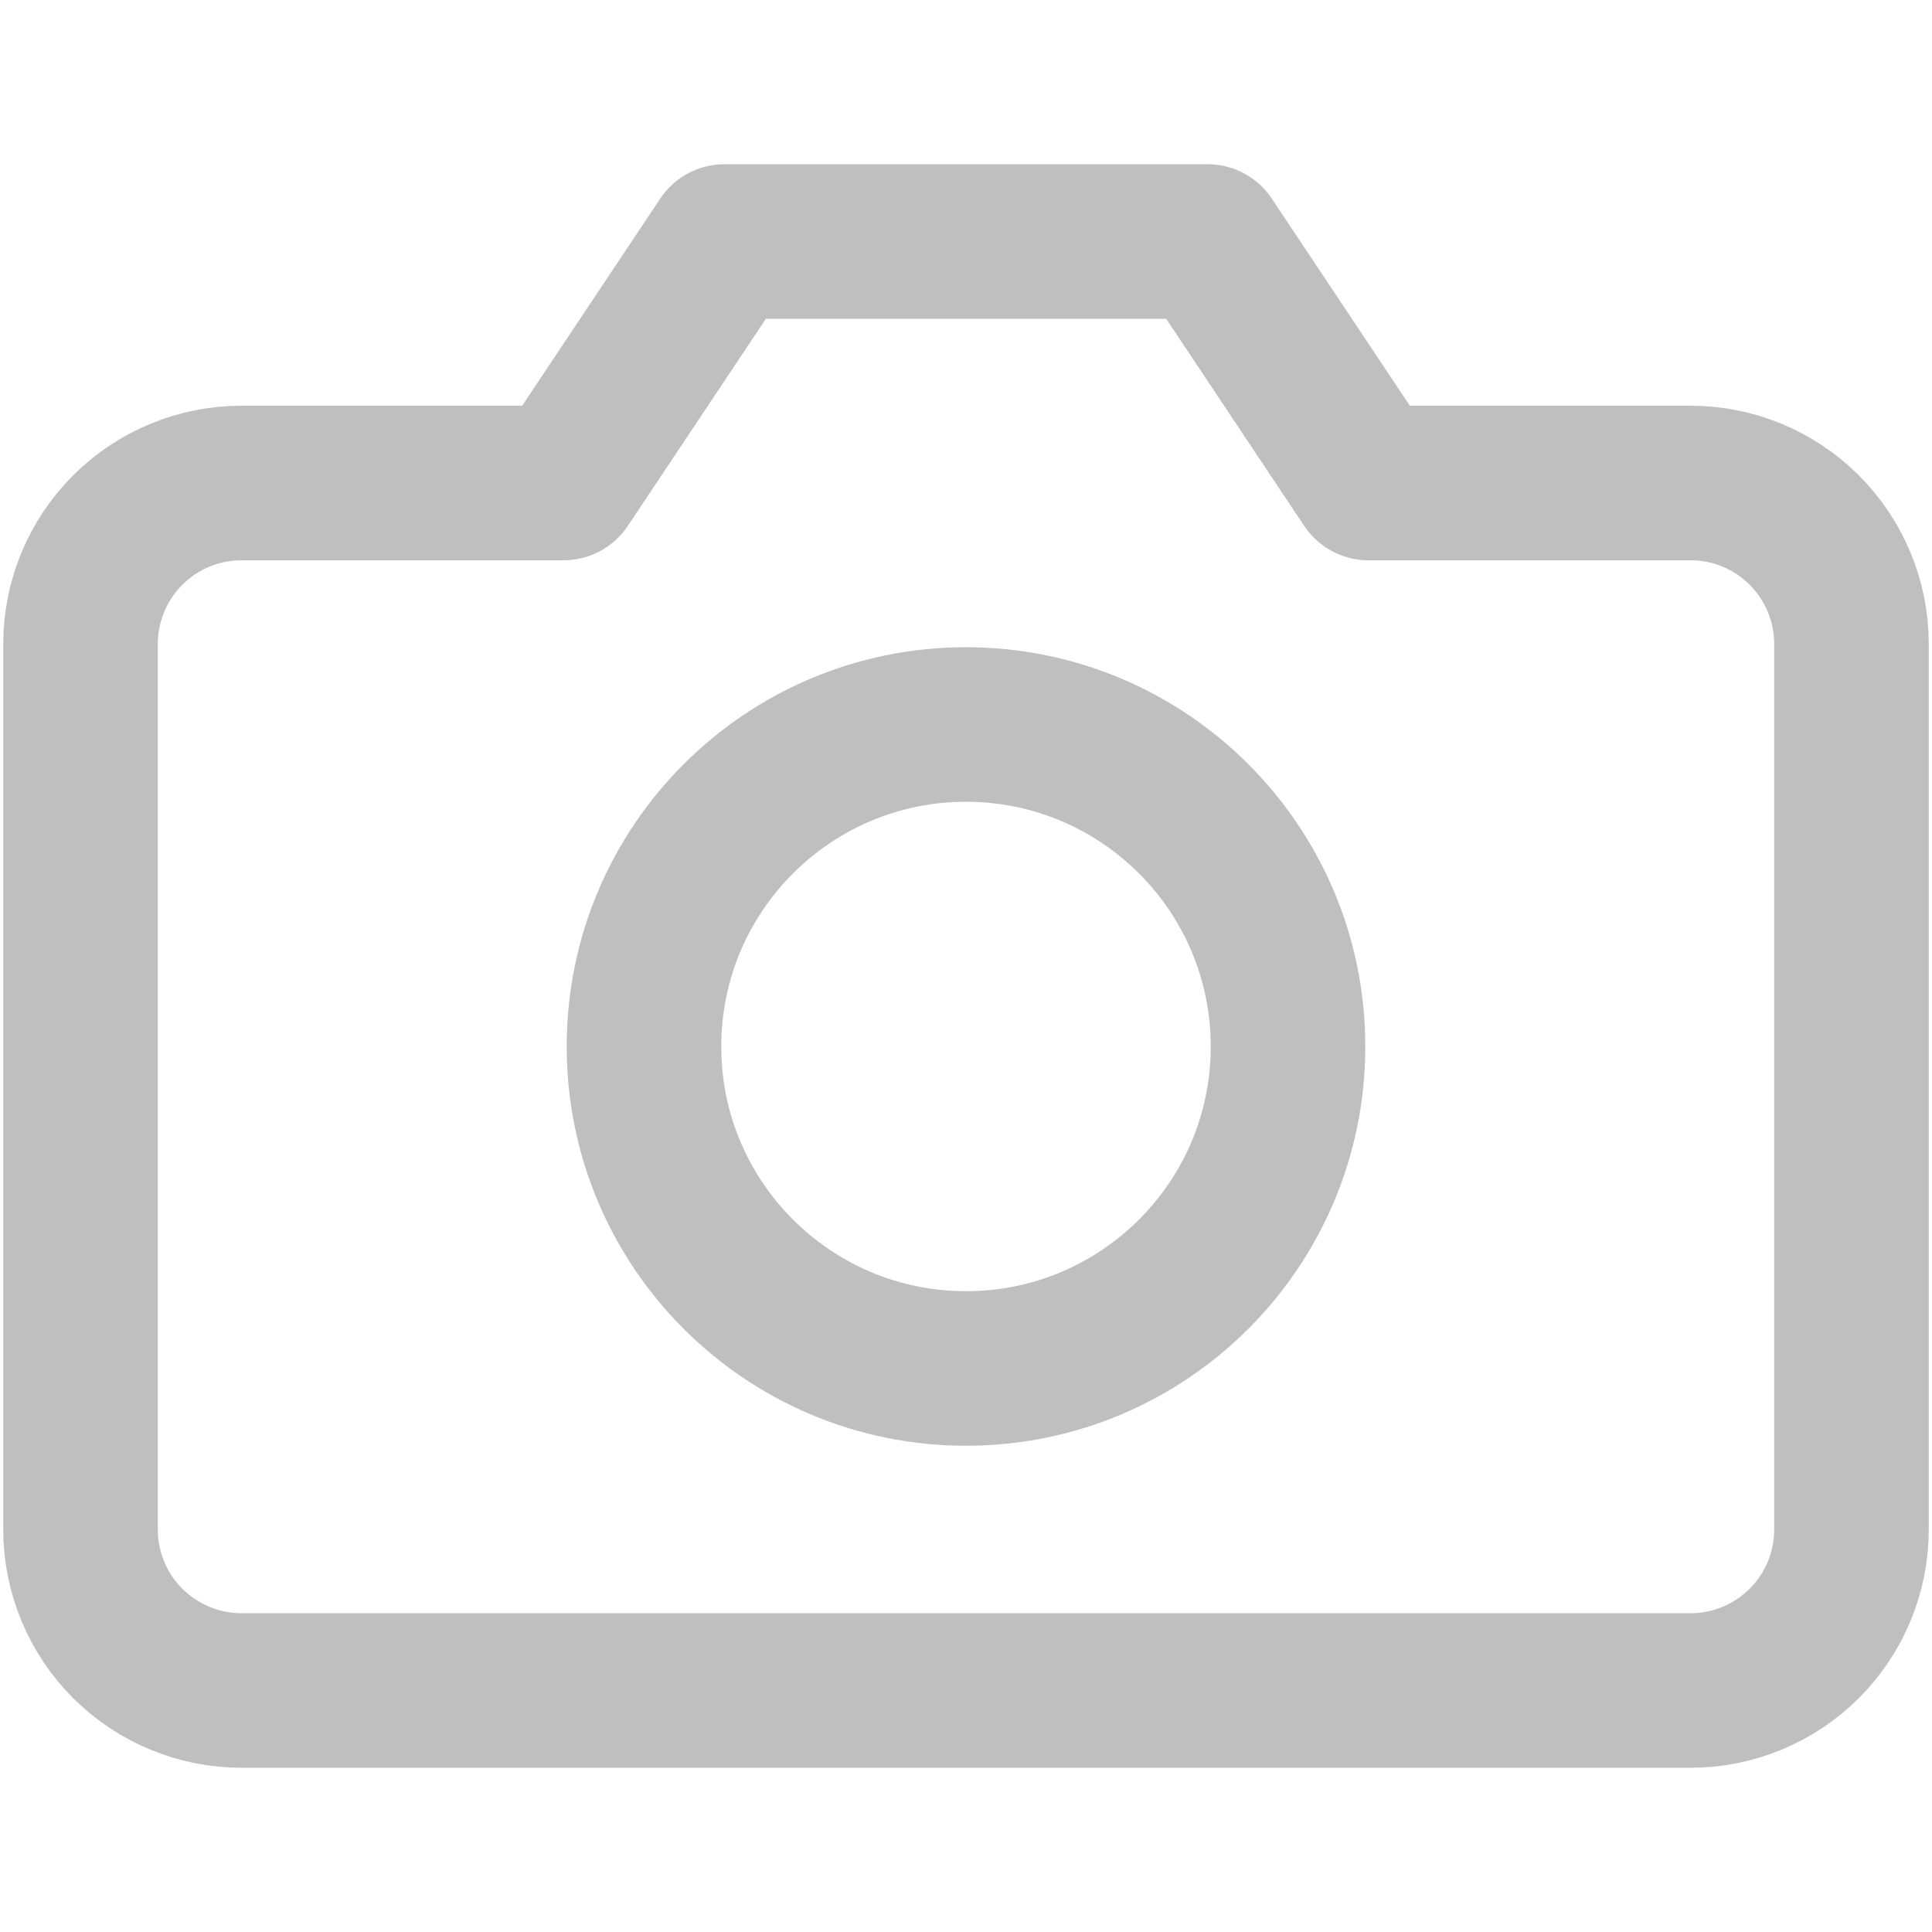
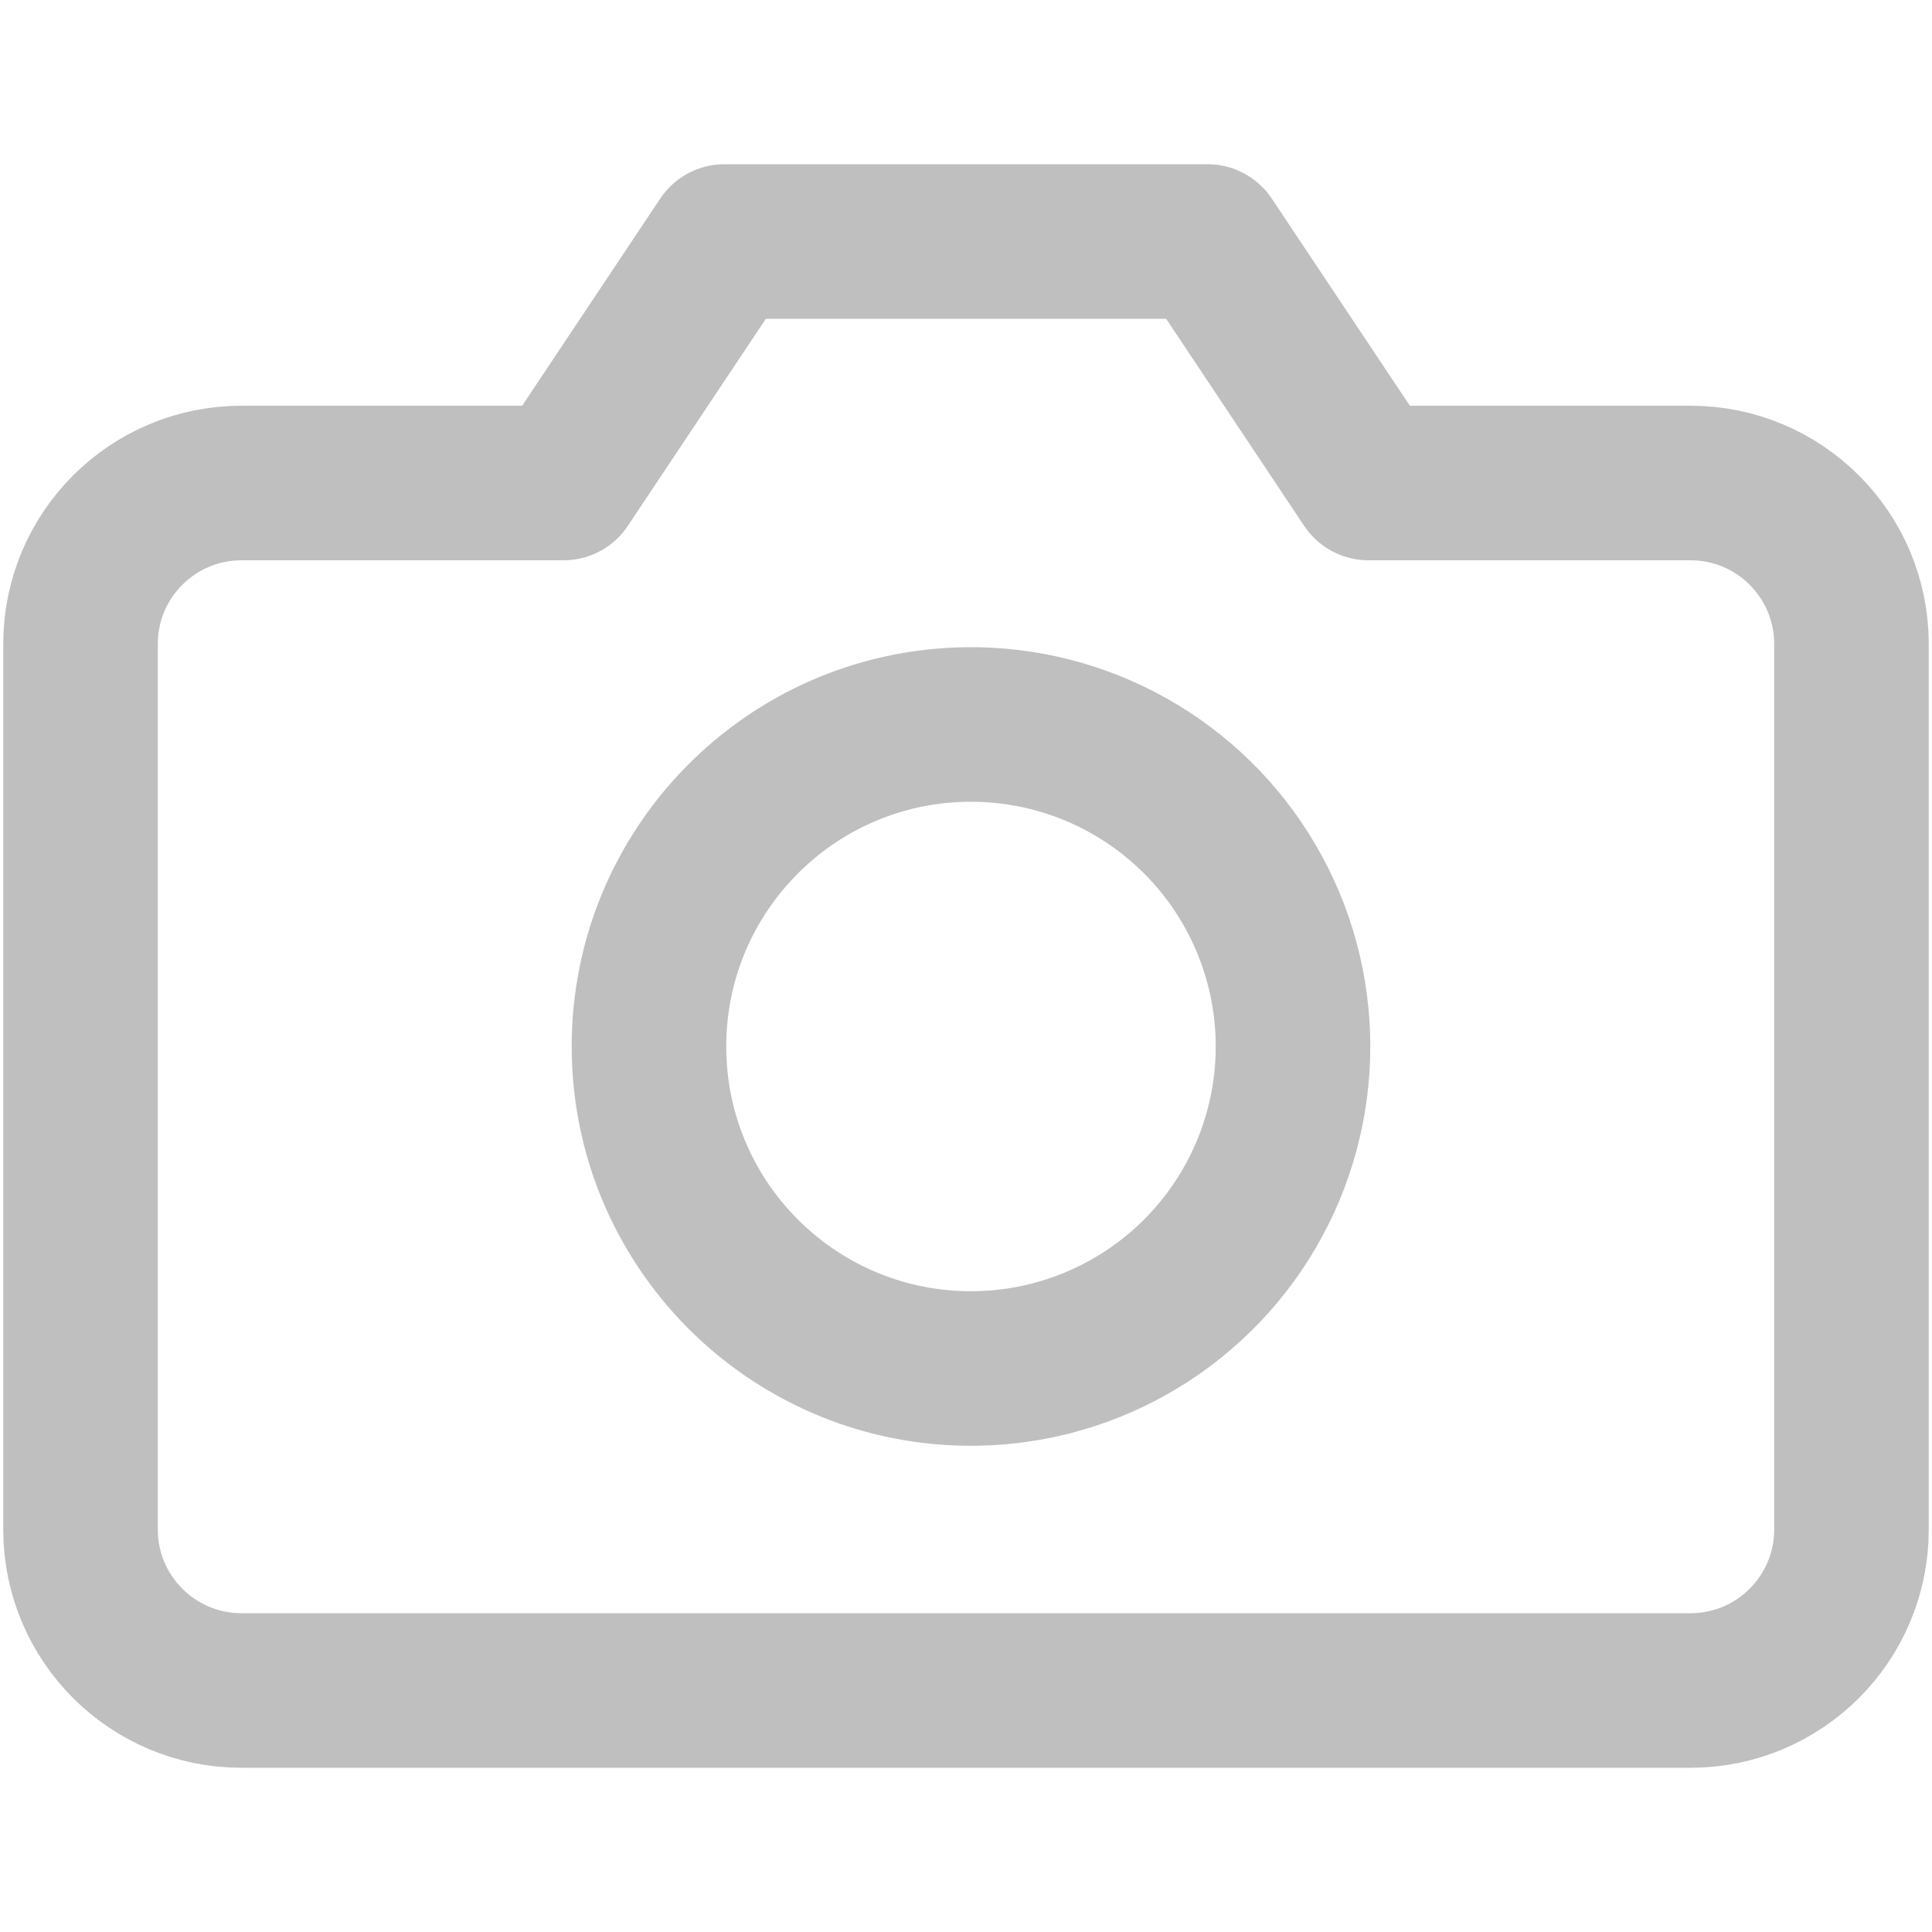
- <svg xmlns="http://www.w3.org/2000/svg" width="25" height="25" viewBox="0 0 25 25" fill="none">
-   <path d="M23.958 19.792C23.958 20.344 23.739 20.874 23.348 21.265C22.957 21.655 22.428 21.875 21.875 21.875H3.125C2.572 21.875 2.043 21.655 1.652 21.265C1.261 20.874 1.042 20.344 1.042 19.792V8.333C1.042 7.781 1.261 7.251 1.652 6.86C2.043 6.469 2.572 6.25 3.125 6.25H7.292L9.375 3.125H15.625L17.708 6.25H21.875C22.428 6.25 22.957 6.469 23.348 6.86C23.739 7.251 23.958 7.781 23.958 8.333V19.792Z" stroke="#BFBFBF" stroke-width="2" stroke-linecap="round" stroke-linejoin="round" />
-   <path d="M12.5 17.708C14.801 17.708 16.667 15.843 16.667 13.542C16.667 11.241 14.801 9.375 12.5 9.375C10.199 9.375 8.333 11.241 8.333 13.542C8.333 15.843 10.199 17.708 12.5 17.708Z" stroke="#BFBFBF" stroke-width="2" stroke-linecap="round" stroke-linejoin="round" />
+ <svg xmlns="http://www.w3.org/2000/svg" width="25" height="25" fill="none" viewBox="0 0 25 25">
+   <path stroke="#BFBFBF" stroke-linecap="round" stroke-linejoin="round" stroke-width="2" d="M23.958 19.792a2.083 2.083 0 0 1-2.083 2.083H3.125a2.083 2.083 0 0 1-2.083-2.083V8.333A2.083 2.083 0 0 1 3.125 6.25h4.167l2.083-3.125h6.25l2.083 3.125h4.167a2.083 2.083 0 0 1 2.083 2.083v11.459z" />
+   <path stroke="#BFBFBF" stroke-linecap="round" stroke-linejoin="round" stroke-width="2" d="M12.5 17.708a4.167 4.167 0 1 0 0-8.333 4.167 4.167 0 0 0 0 8.333z" />
</svg>
